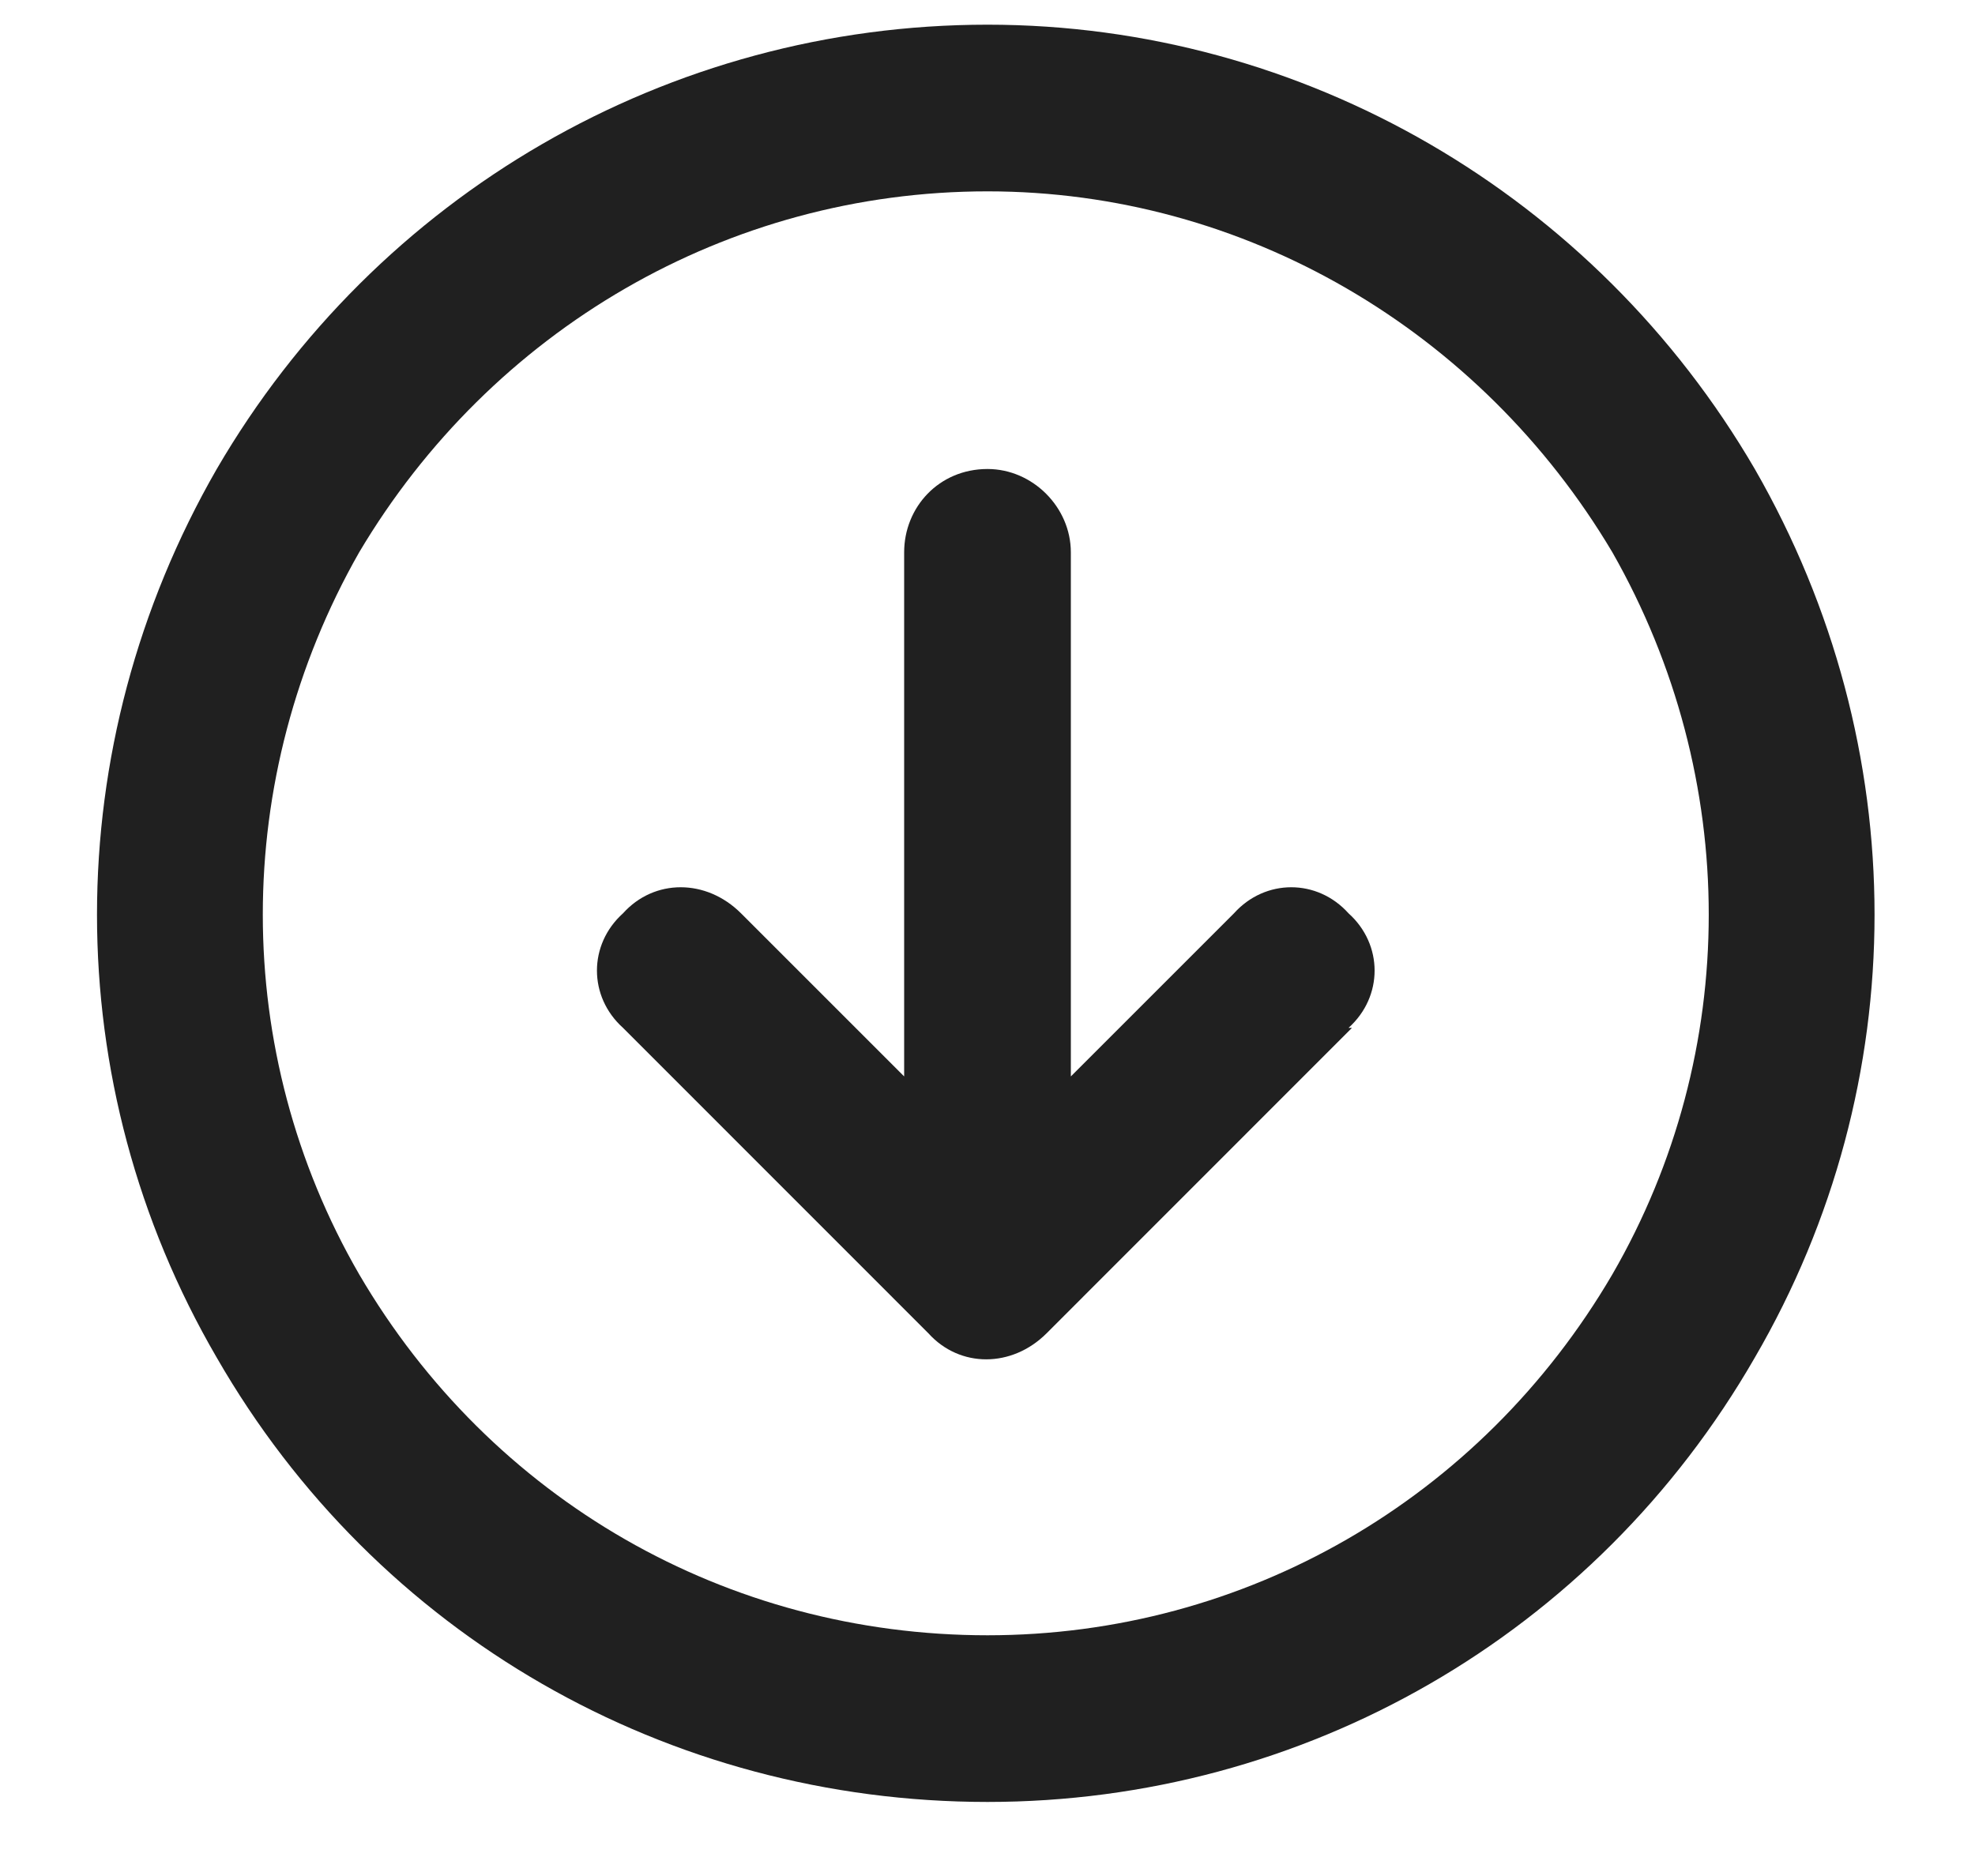
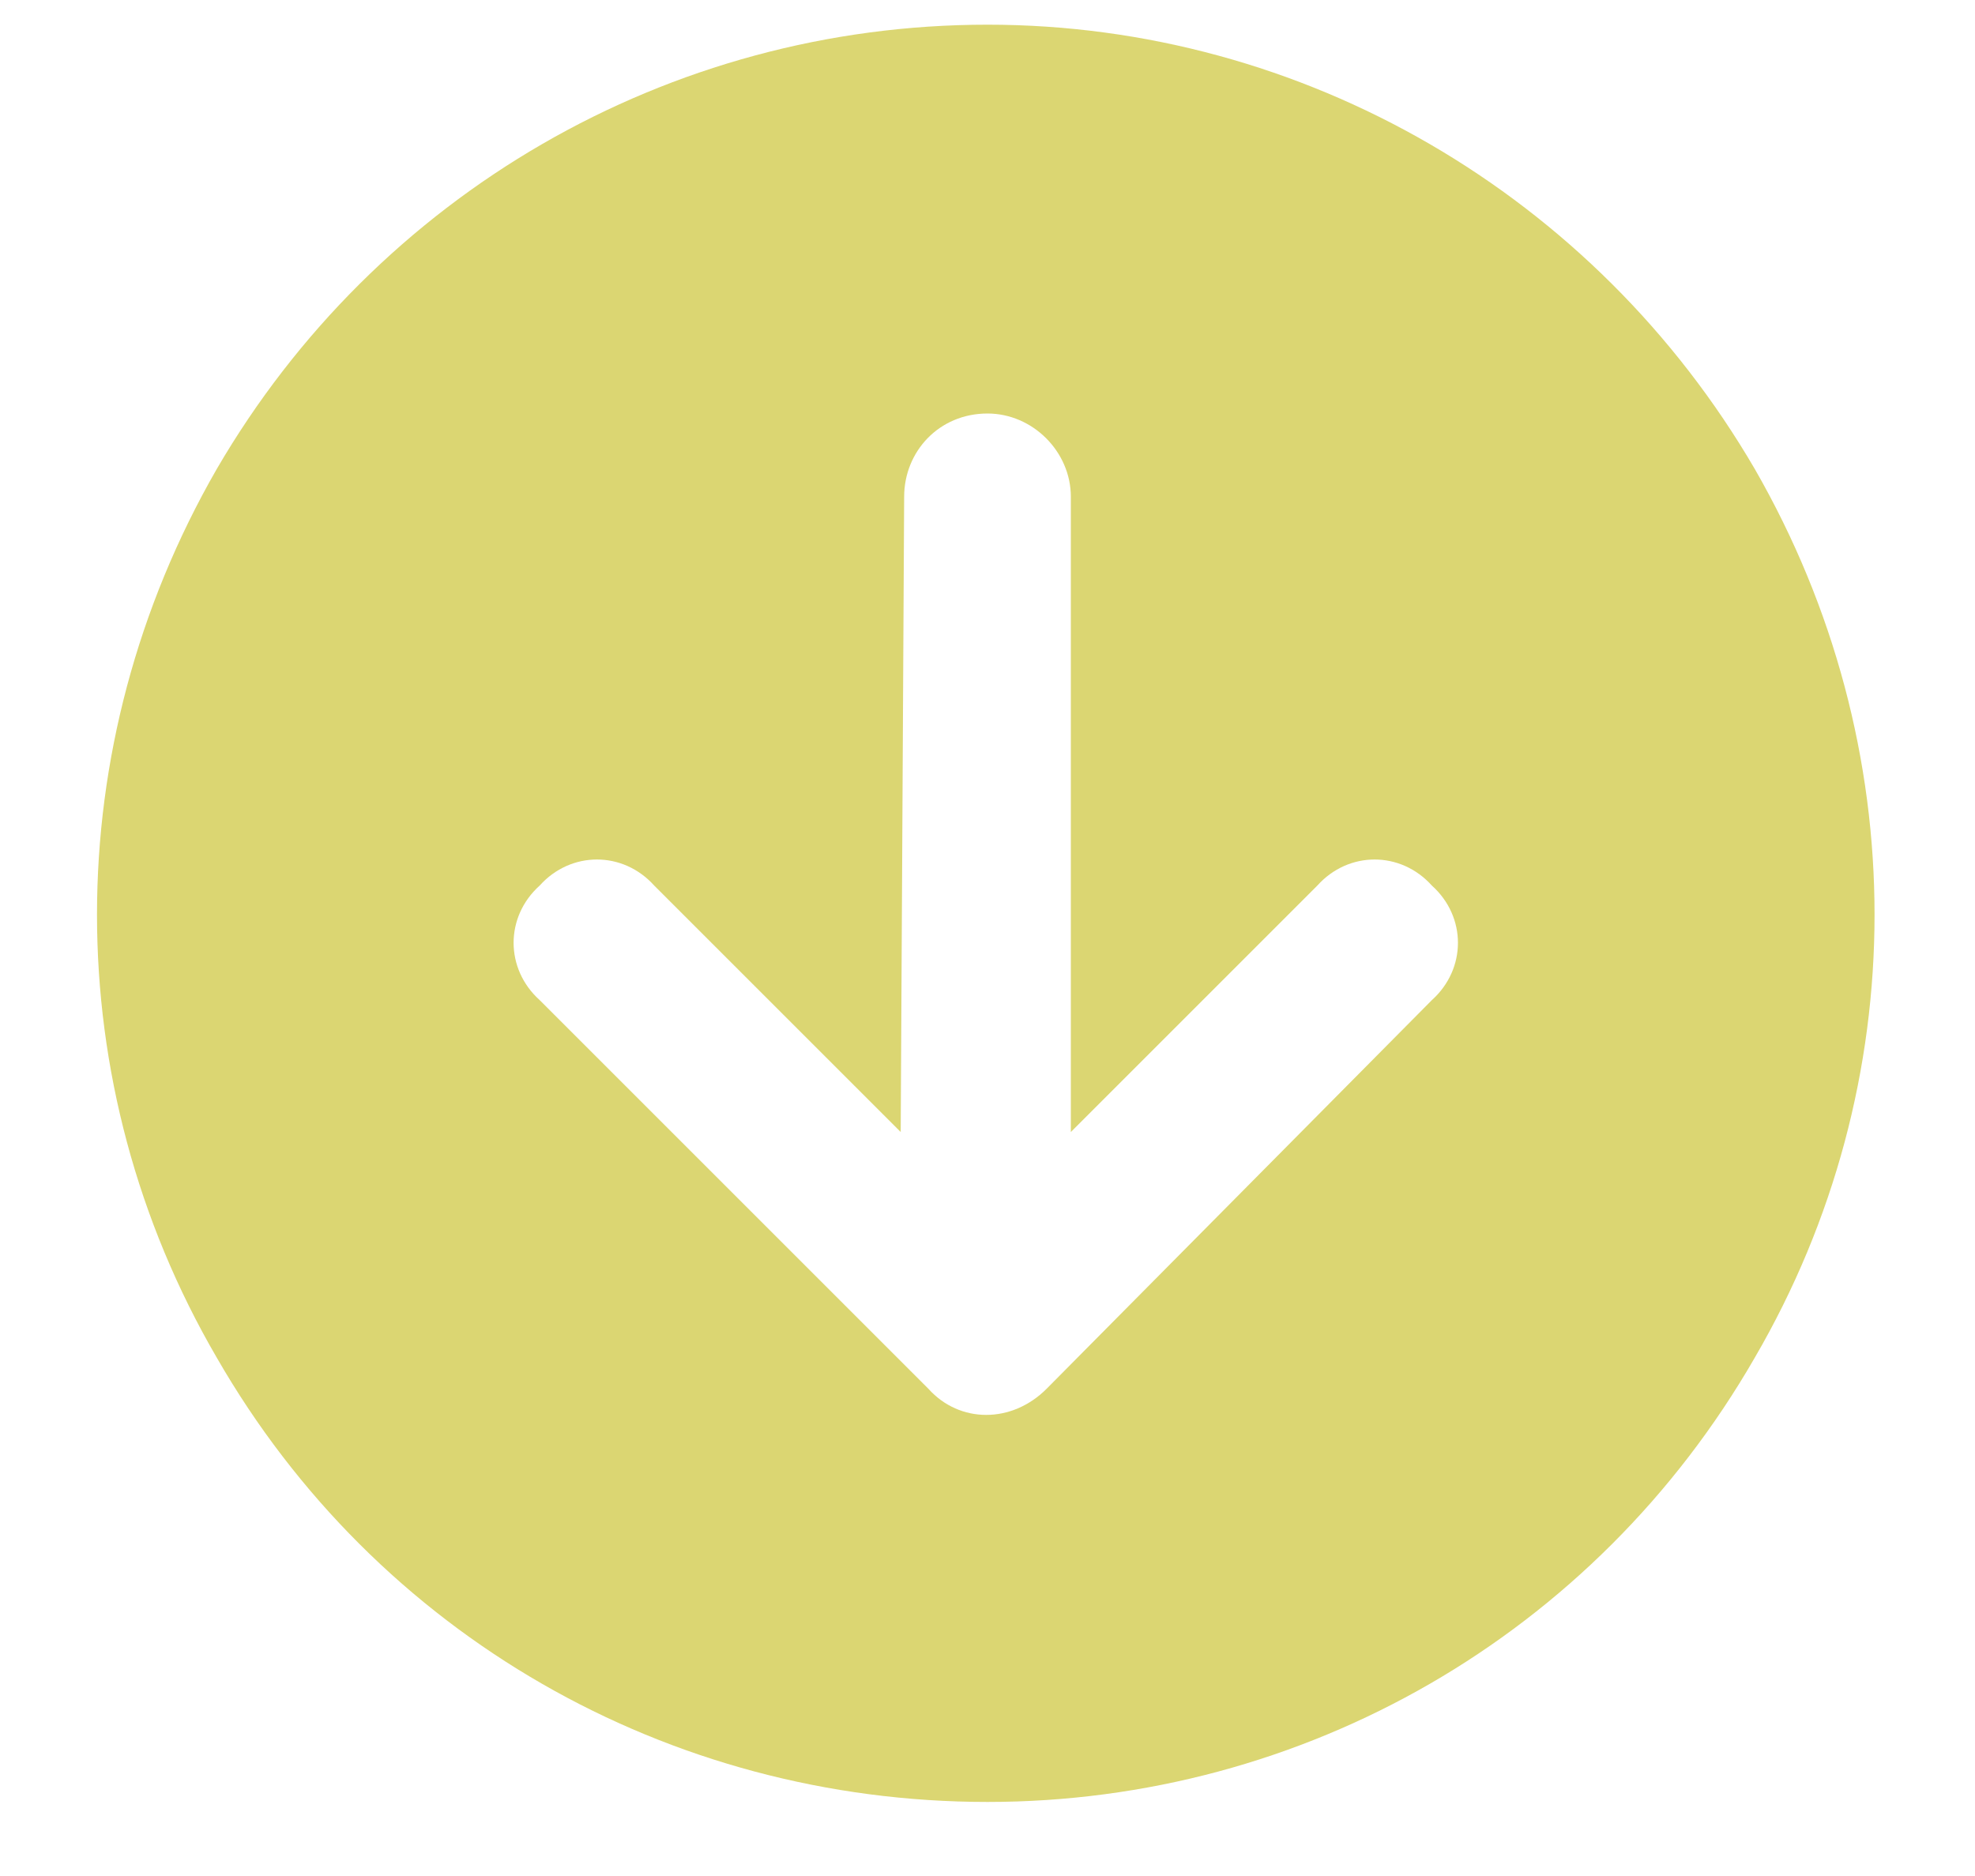
<svg xmlns="http://www.w3.org/2000/svg" width="20" height="19" viewBox="0 0 20 19" fill="none">
-   <path d="M10 1.938C7.363 1.938 4.973 3.344 3.637 5.594C2.336 7.879 2.336 10.656 3.637 12.906C4.973 15.191 7.363 16.562 10 16.562C12.602 16.562 14.992 15.191 16.328 12.906C17.629 10.656 17.629 7.879 16.328 5.594C14.992 3.344 12.602 1.938 10 1.938ZM10 18.25C6.766 18.25 3.812 16.562 2.195 13.75C0.578 10.973 0.578 7.562 2.195 4.75C3.812 1.973 6.766 0.25 10 0.25C13.199 0.25 16.152 1.973 17.77 4.75C19.387 7.562 19.387 10.973 17.77 13.75C16.152 16.562 13.199 18.25 10 18.25ZM13.691 10.41L10.598 13.504C10.246 13.855 9.719 13.855 9.402 13.504L6.309 10.41C5.957 10.094 5.957 9.566 6.309 9.25C6.625 8.898 7.152 8.898 7.504 9.25L9.156 10.902V5.594C9.156 5.137 9.508 4.75 10 4.75C10.457 4.75 10.844 5.137 10.844 5.594V10.902L12.496 9.25C12.812 8.898 13.34 8.898 13.656 9.25C14.008 9.566 14.008 10.094 13.656 10.41H13.691Z" fill="#202020" />
+   <path d="M10 0.25C13.199 0.25 16.152 1.973 17.77 4.75C19.387 7.562 19.387 10.973 17.77 13.75C16.152 16.562 13.199 18.25 10 18.25C6.766 18.25 3.812 16.562 2.195 13.75C0.578 10.973 0.578 7.562 2.195 4.75C3.812 1.973 6.766 0.25 10 0.25ZM5.465 10.129L9.402 14.066C9.719 14.418 10.246 14.418 10.598 14.066L14.5 10.129C14.852 9.812 14.852 9.285 14.5 8.969C14.184 8.617 13.656 8.617 13.34 8.969L10.844 11.465V5.031C10.844 4.574 10.457 4.188 10 4.188C9.508 4.188 9.156 4.574 9.156 5.031L9.121 11.465L6.625 8.969C6.309 8.617 5.781 8.617 5.465 8.969C5.113 9.285 5.113 9.812 5.465 10.129Z" fill="#DBD672" />
</svg>
